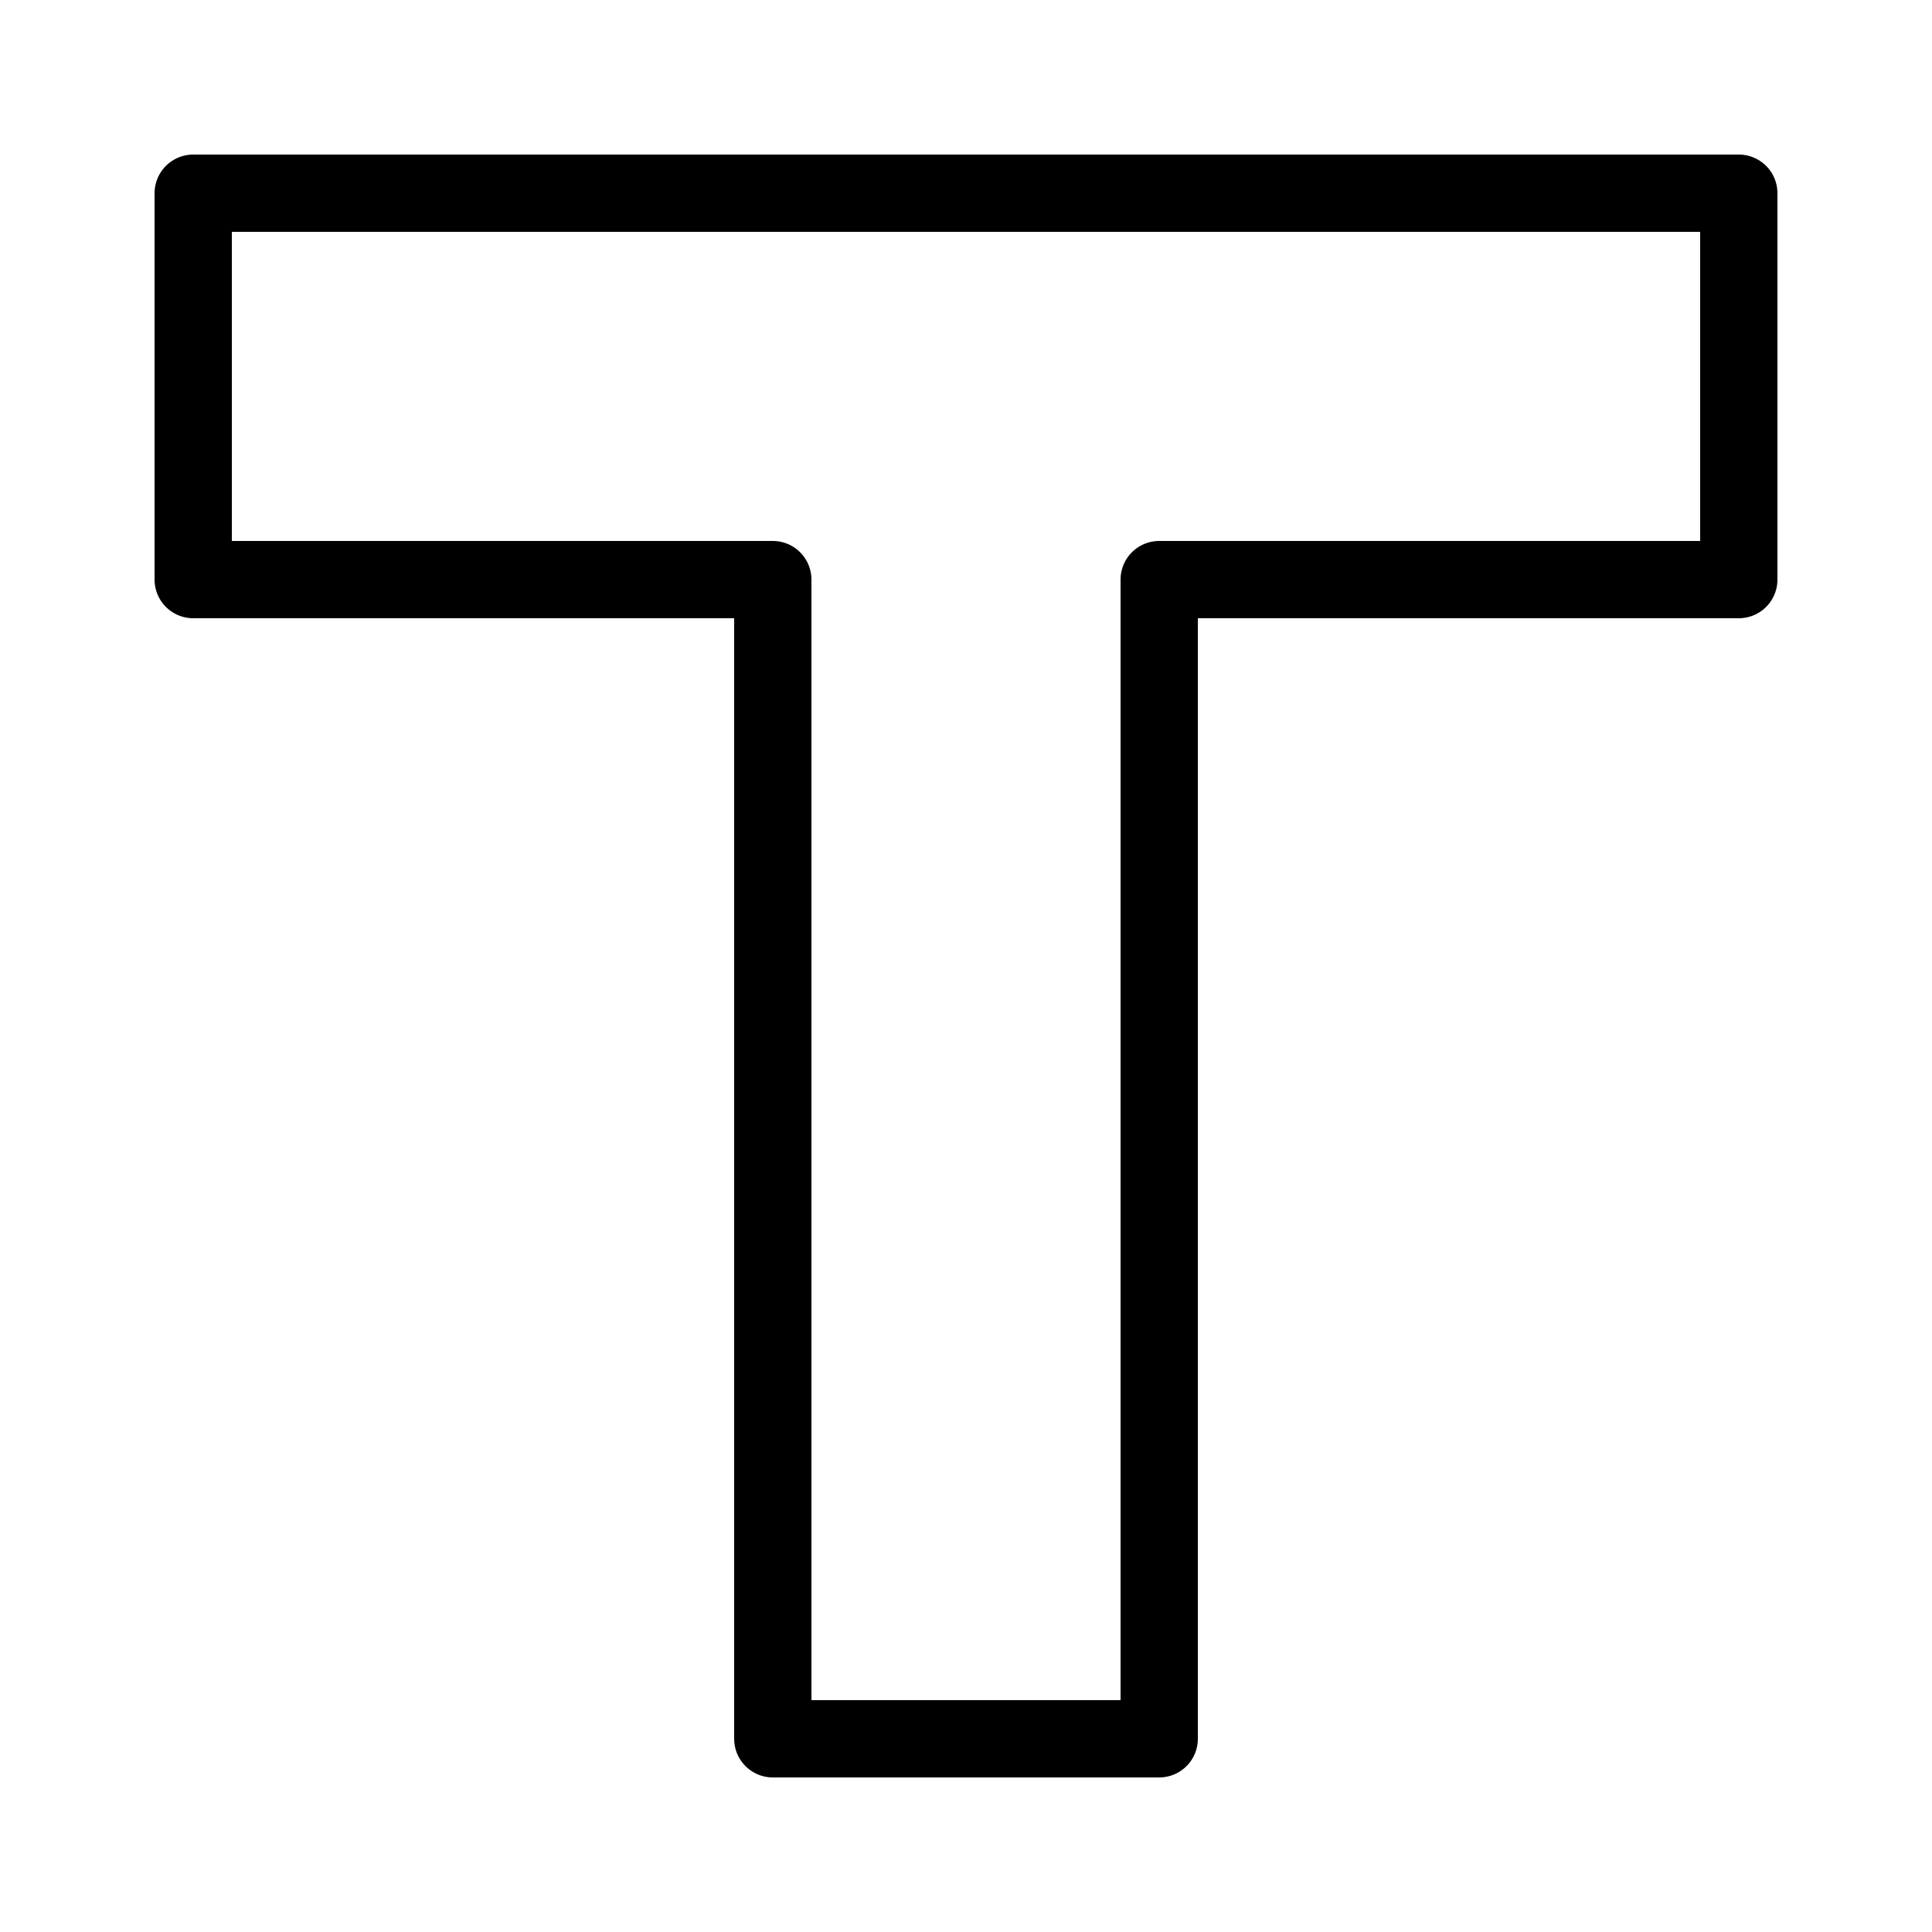
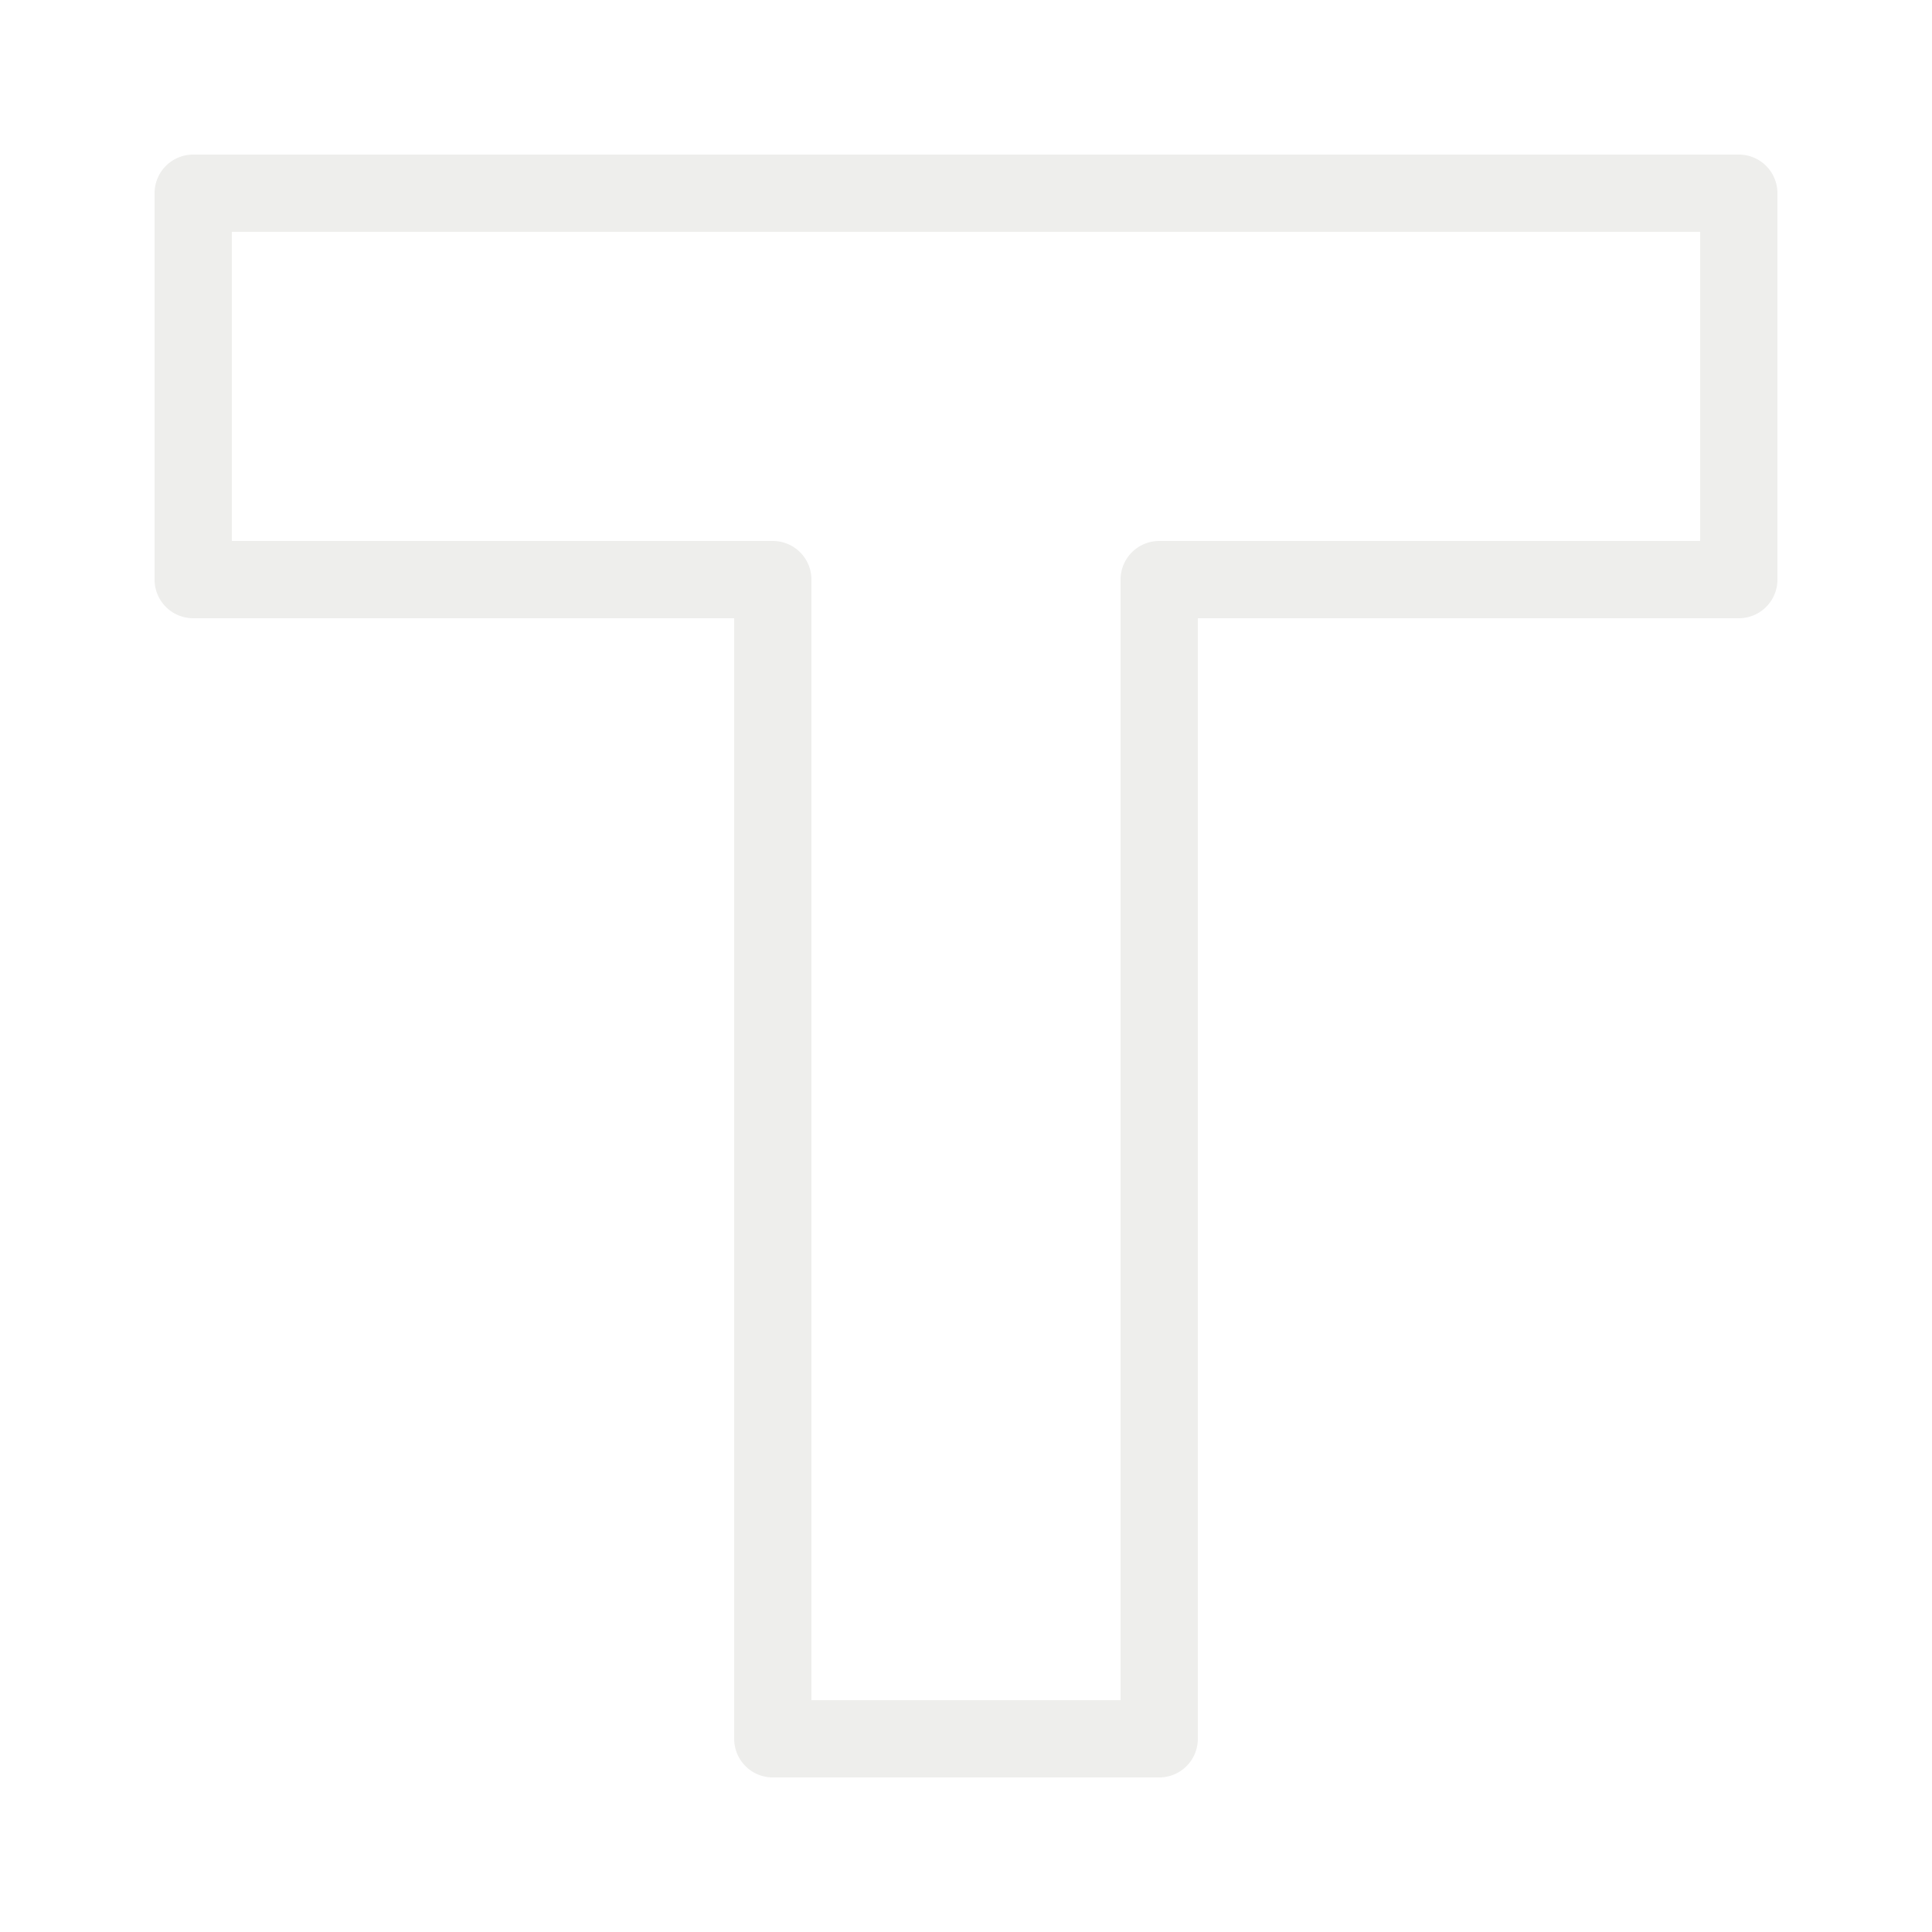
<svg width="200" height="200" viewBox="0 0 200 200">
-   <path d="M20 20h160v40h-60v120H80V60H20V20z" fill="none" stroke="currentColor" stroke-width="8" stroke-linecap="round" stroke-linejoin="round" />
+   <path d="M20 20h160v40h-60v120H80V60H20V20z" fill="none" stroke="#eeeeec" stroke-width="8" stroke-linecap="round" stroke-linejoin="round" />
</svg>
